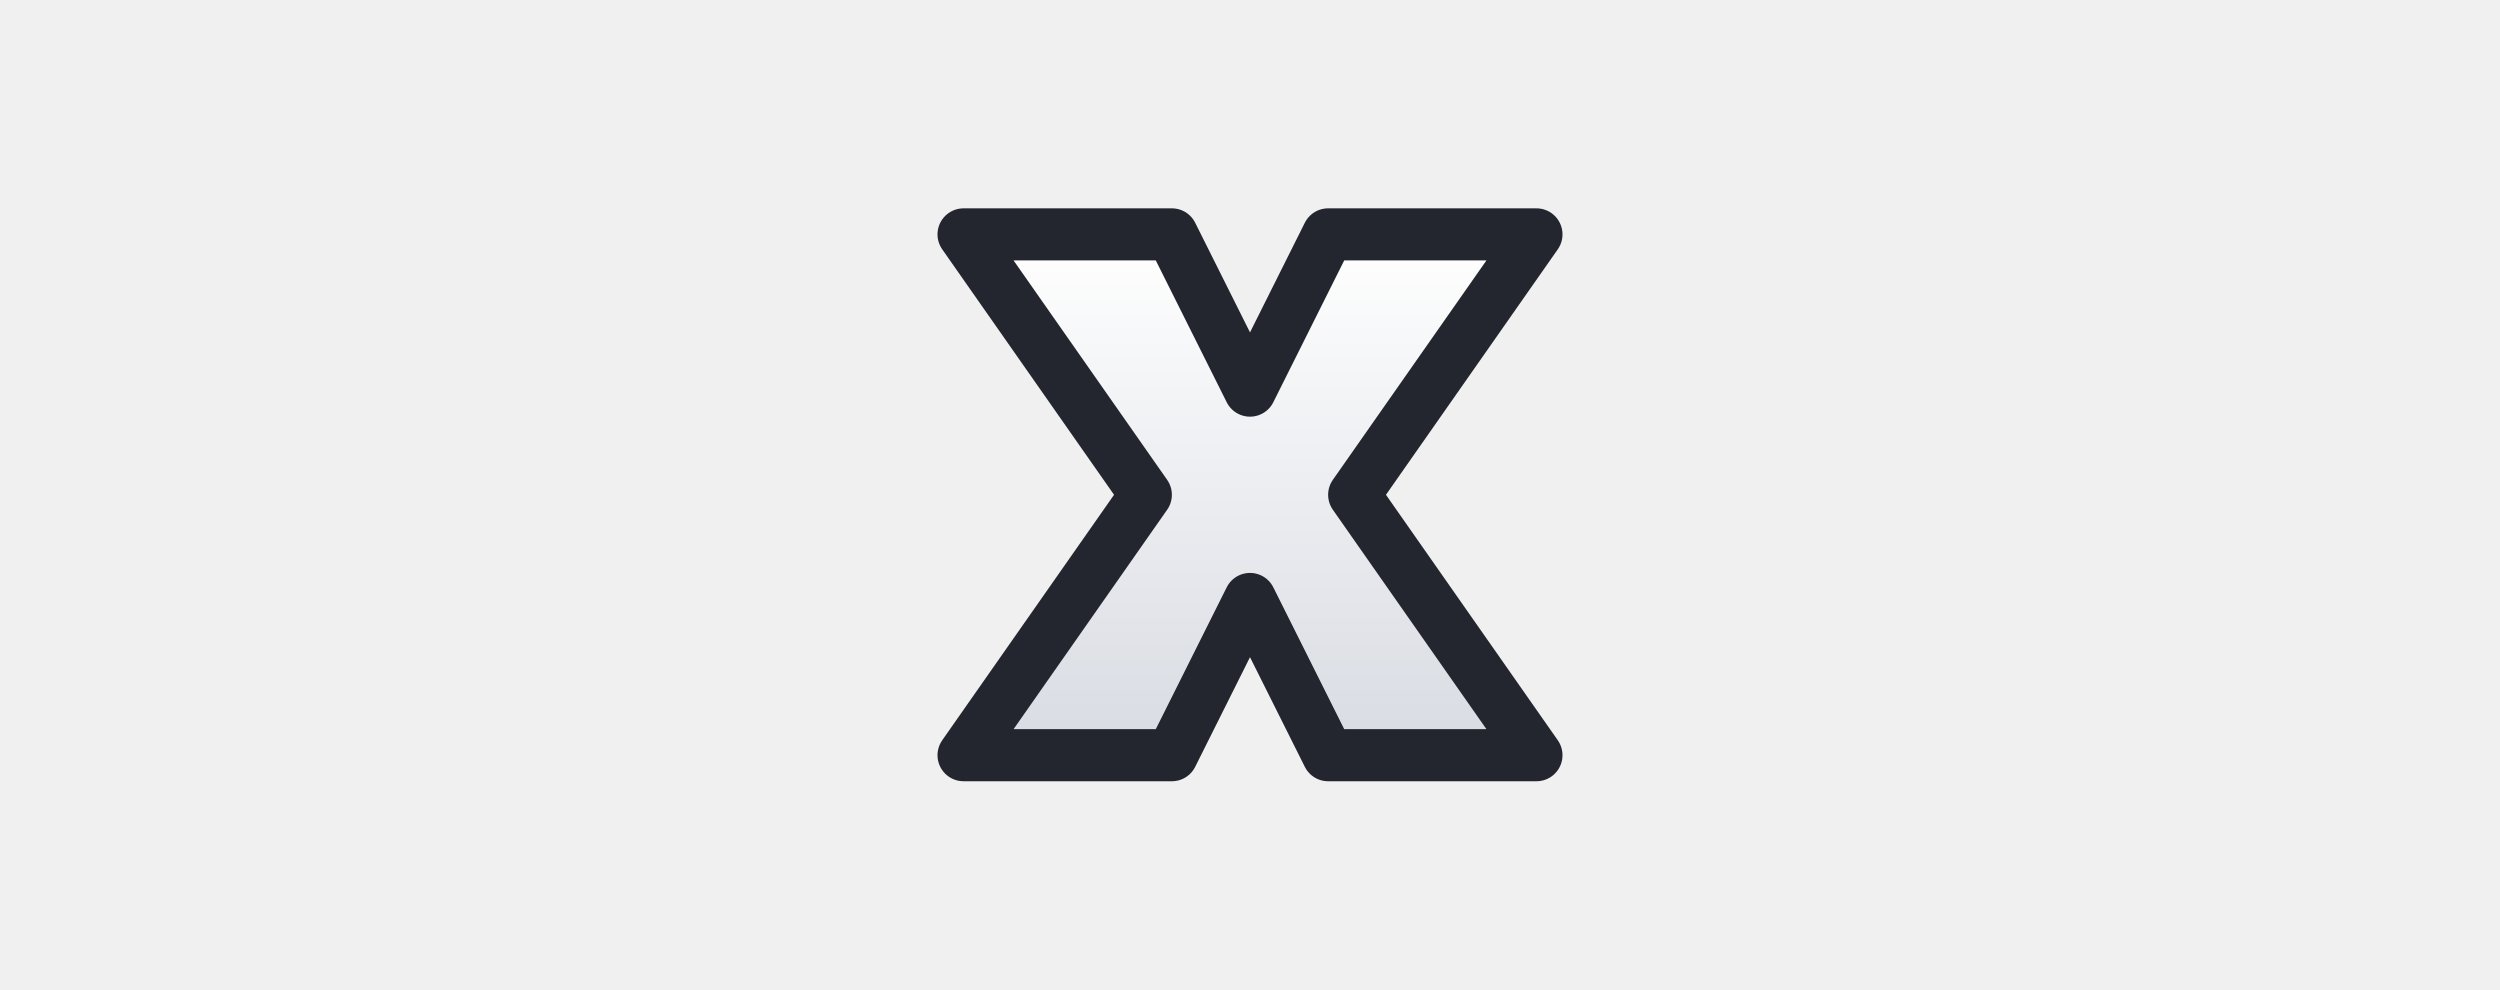
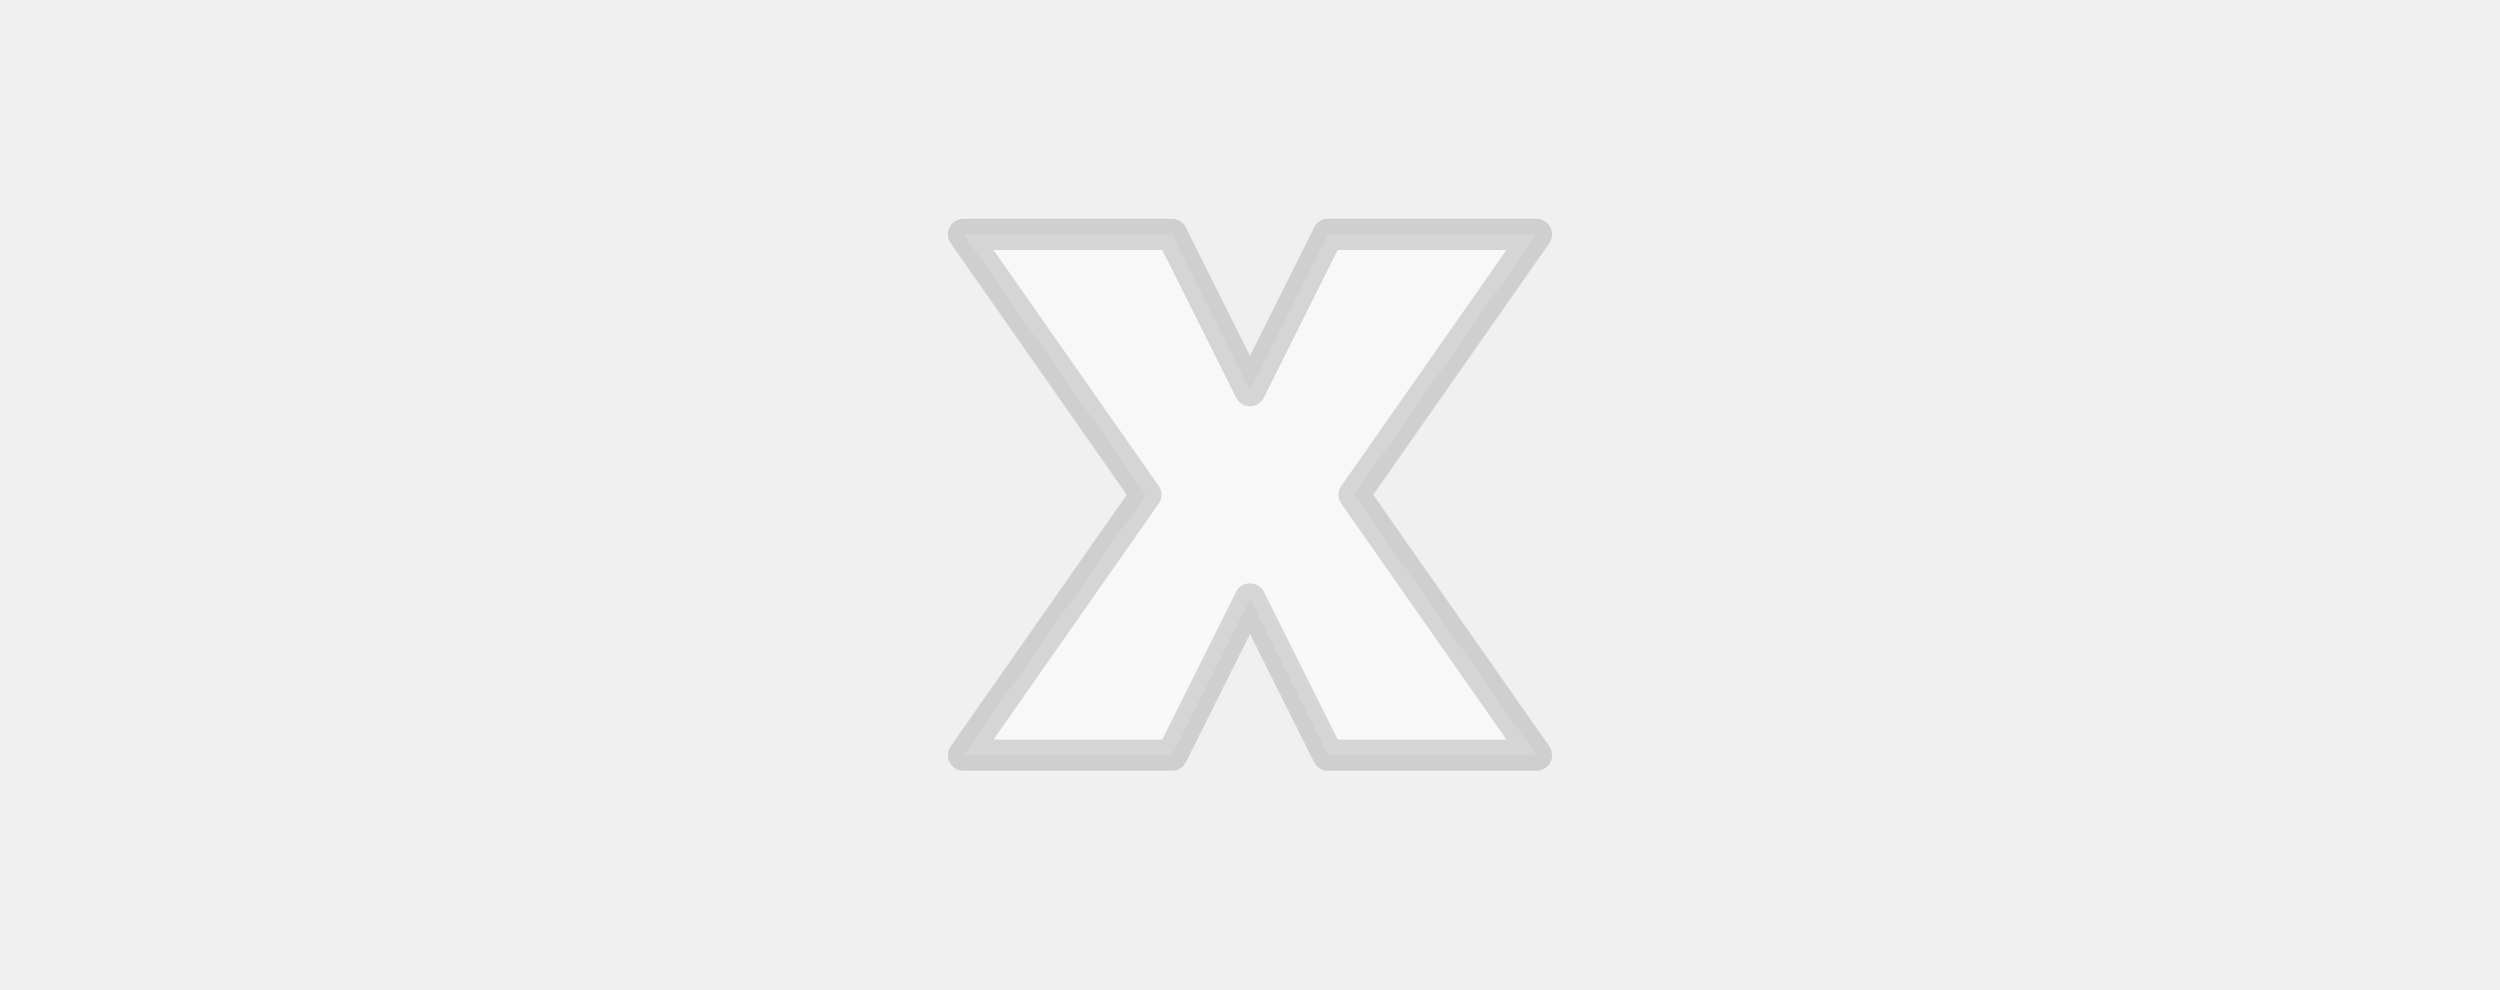
<svg xmlns="http://www.w3.org/2000/svg" width="48" height="19" viewBox="0 0 48 19">
-   <defs>
-     <linearGradient id="g" x1="0" y1="0" x2="0" y2="1">
-       <stop offset="0" stop-color="#ffffff" />
-       <stop offset="1" stop-color="#d8dbe2" />
-     </linearGradient>
-   </defs>
-   <g fill="url(#g)" stroke="#23262f" stroke-width="1" stroke-linejoin="round">
+   <defs />
+   <g fill="#ffffff" stroke="#00000040" stroke-width="0.6" stroke-linejoin="round" opacity="0.55">
    <polygon points="18.50,4.50 22.50,4.50 24.00,7.50 25.50,4.50 29.50,4.50 26.00,9.50 29.50,14.50 25.50,14.50 24.00,11.50 22.50,14.50 18.50,14.50 22.00,9.50" />
  </g>
</svg>
